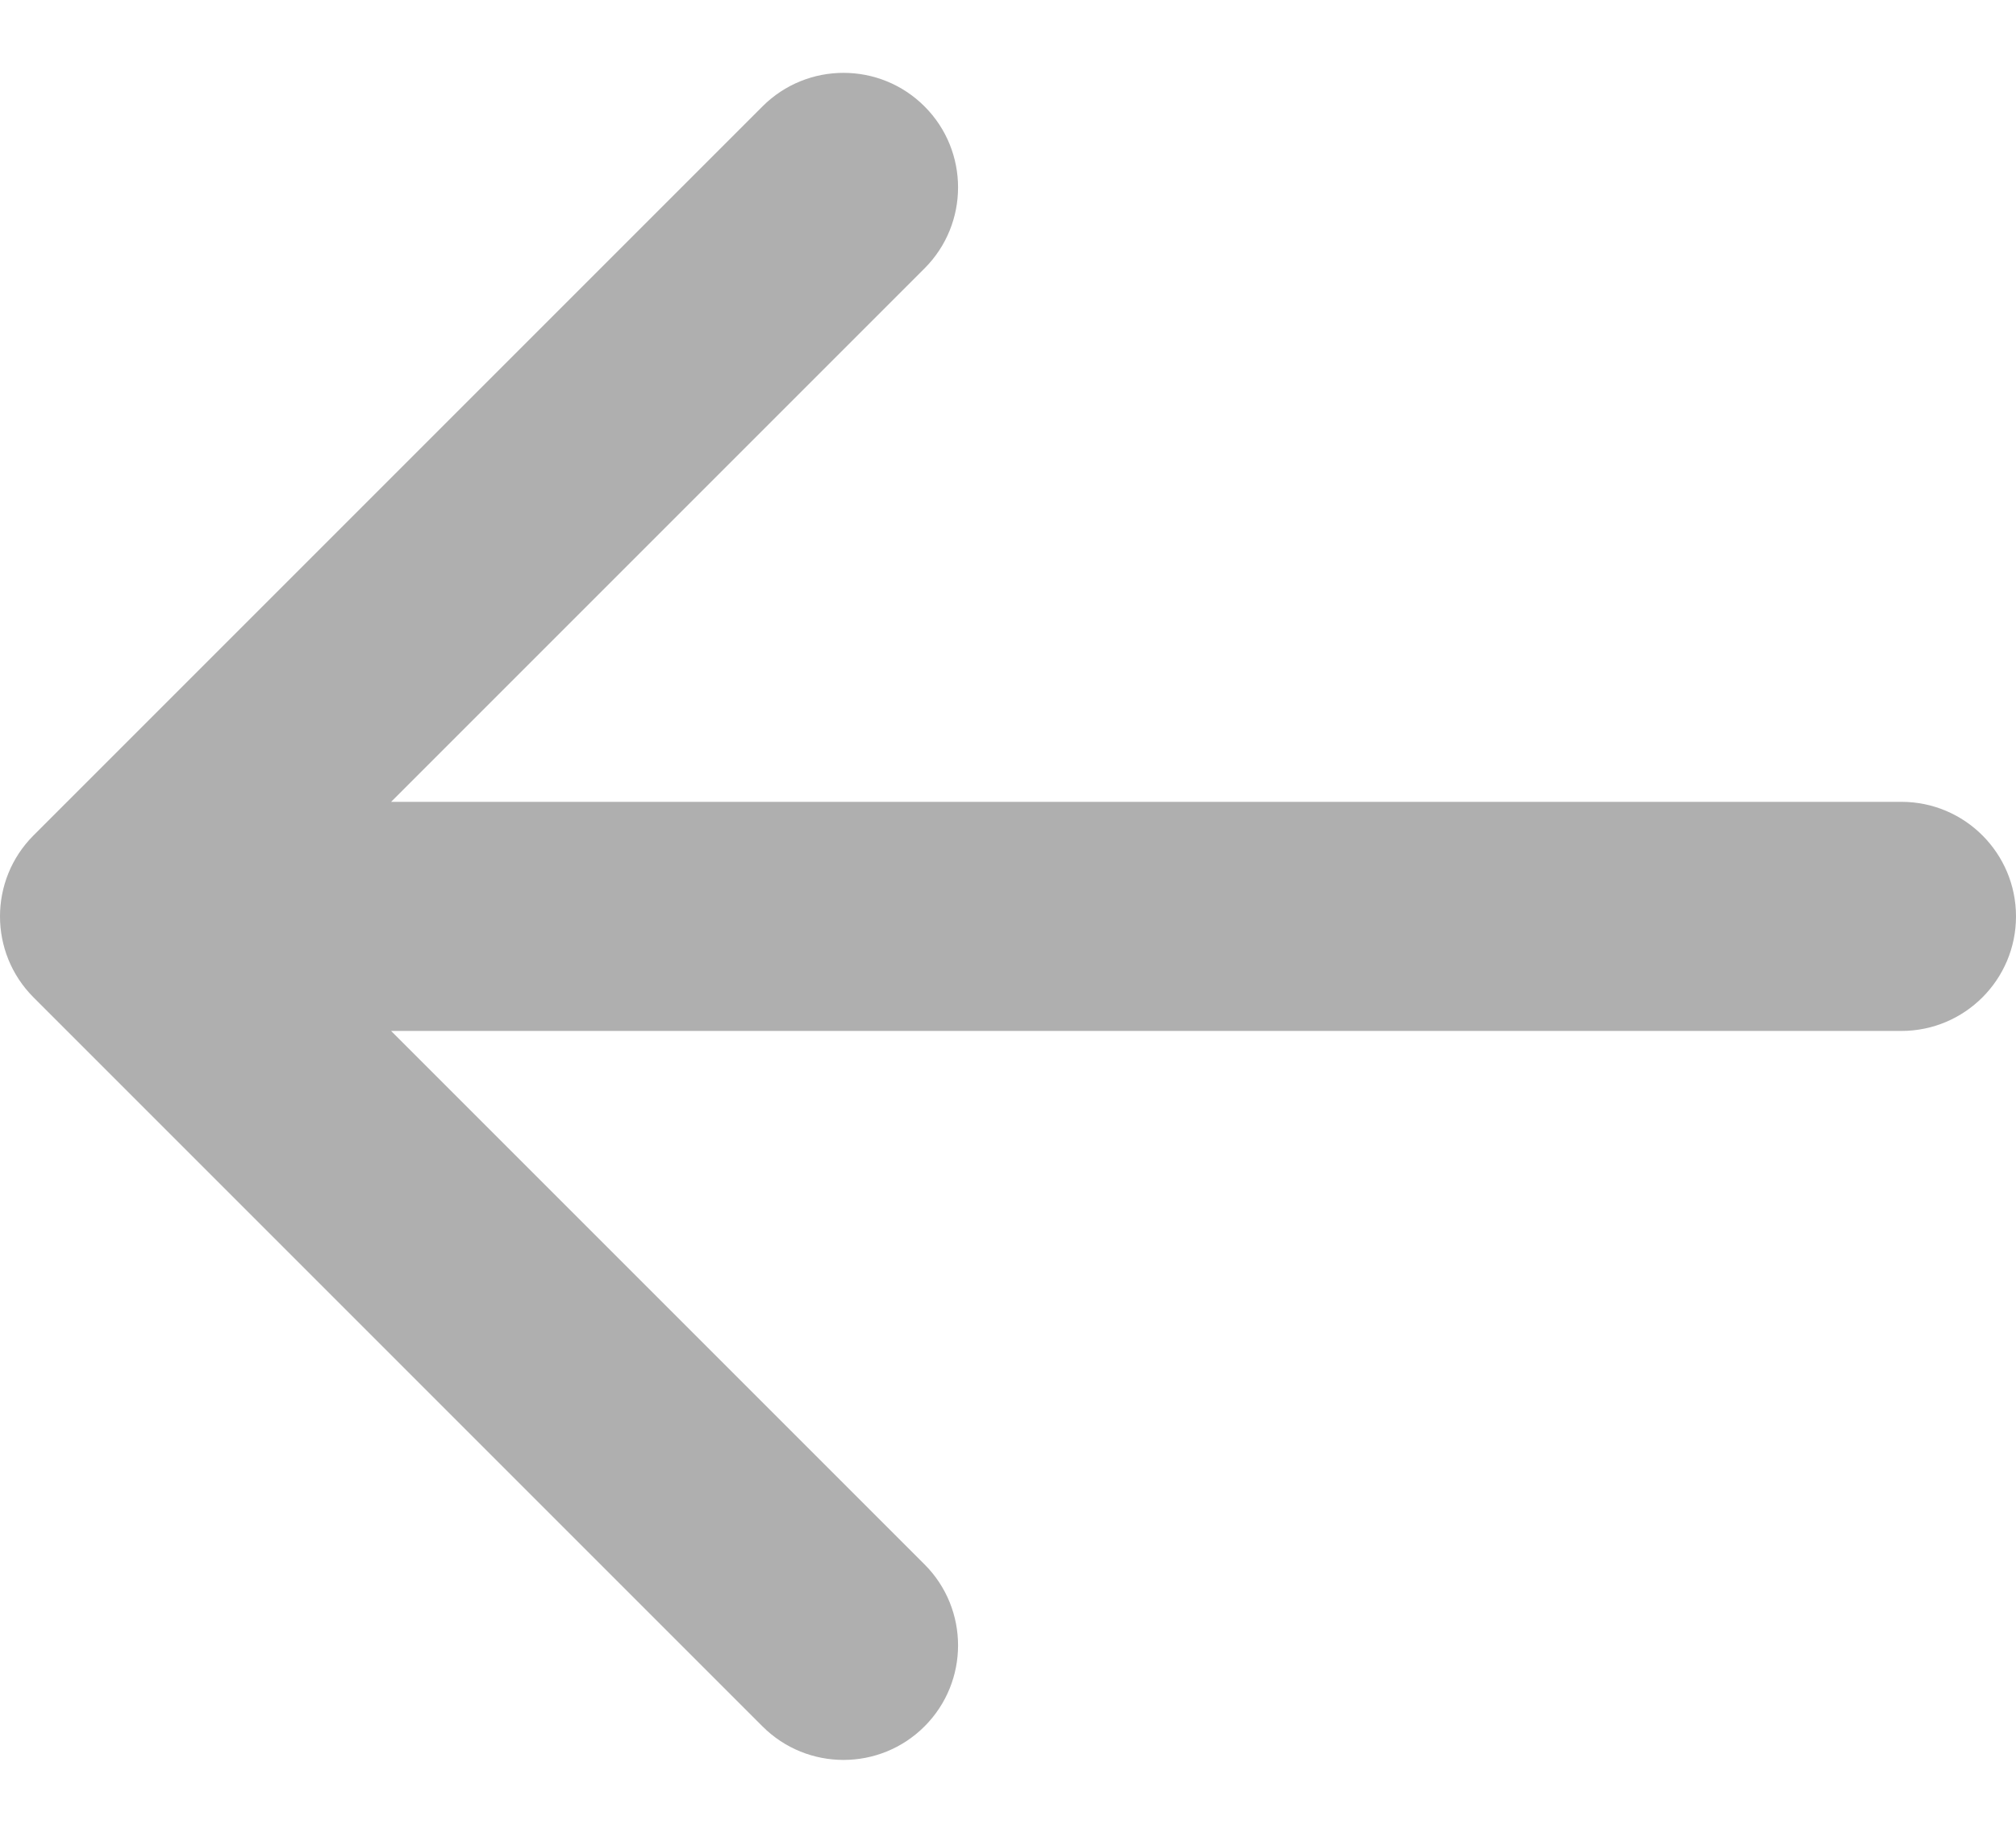
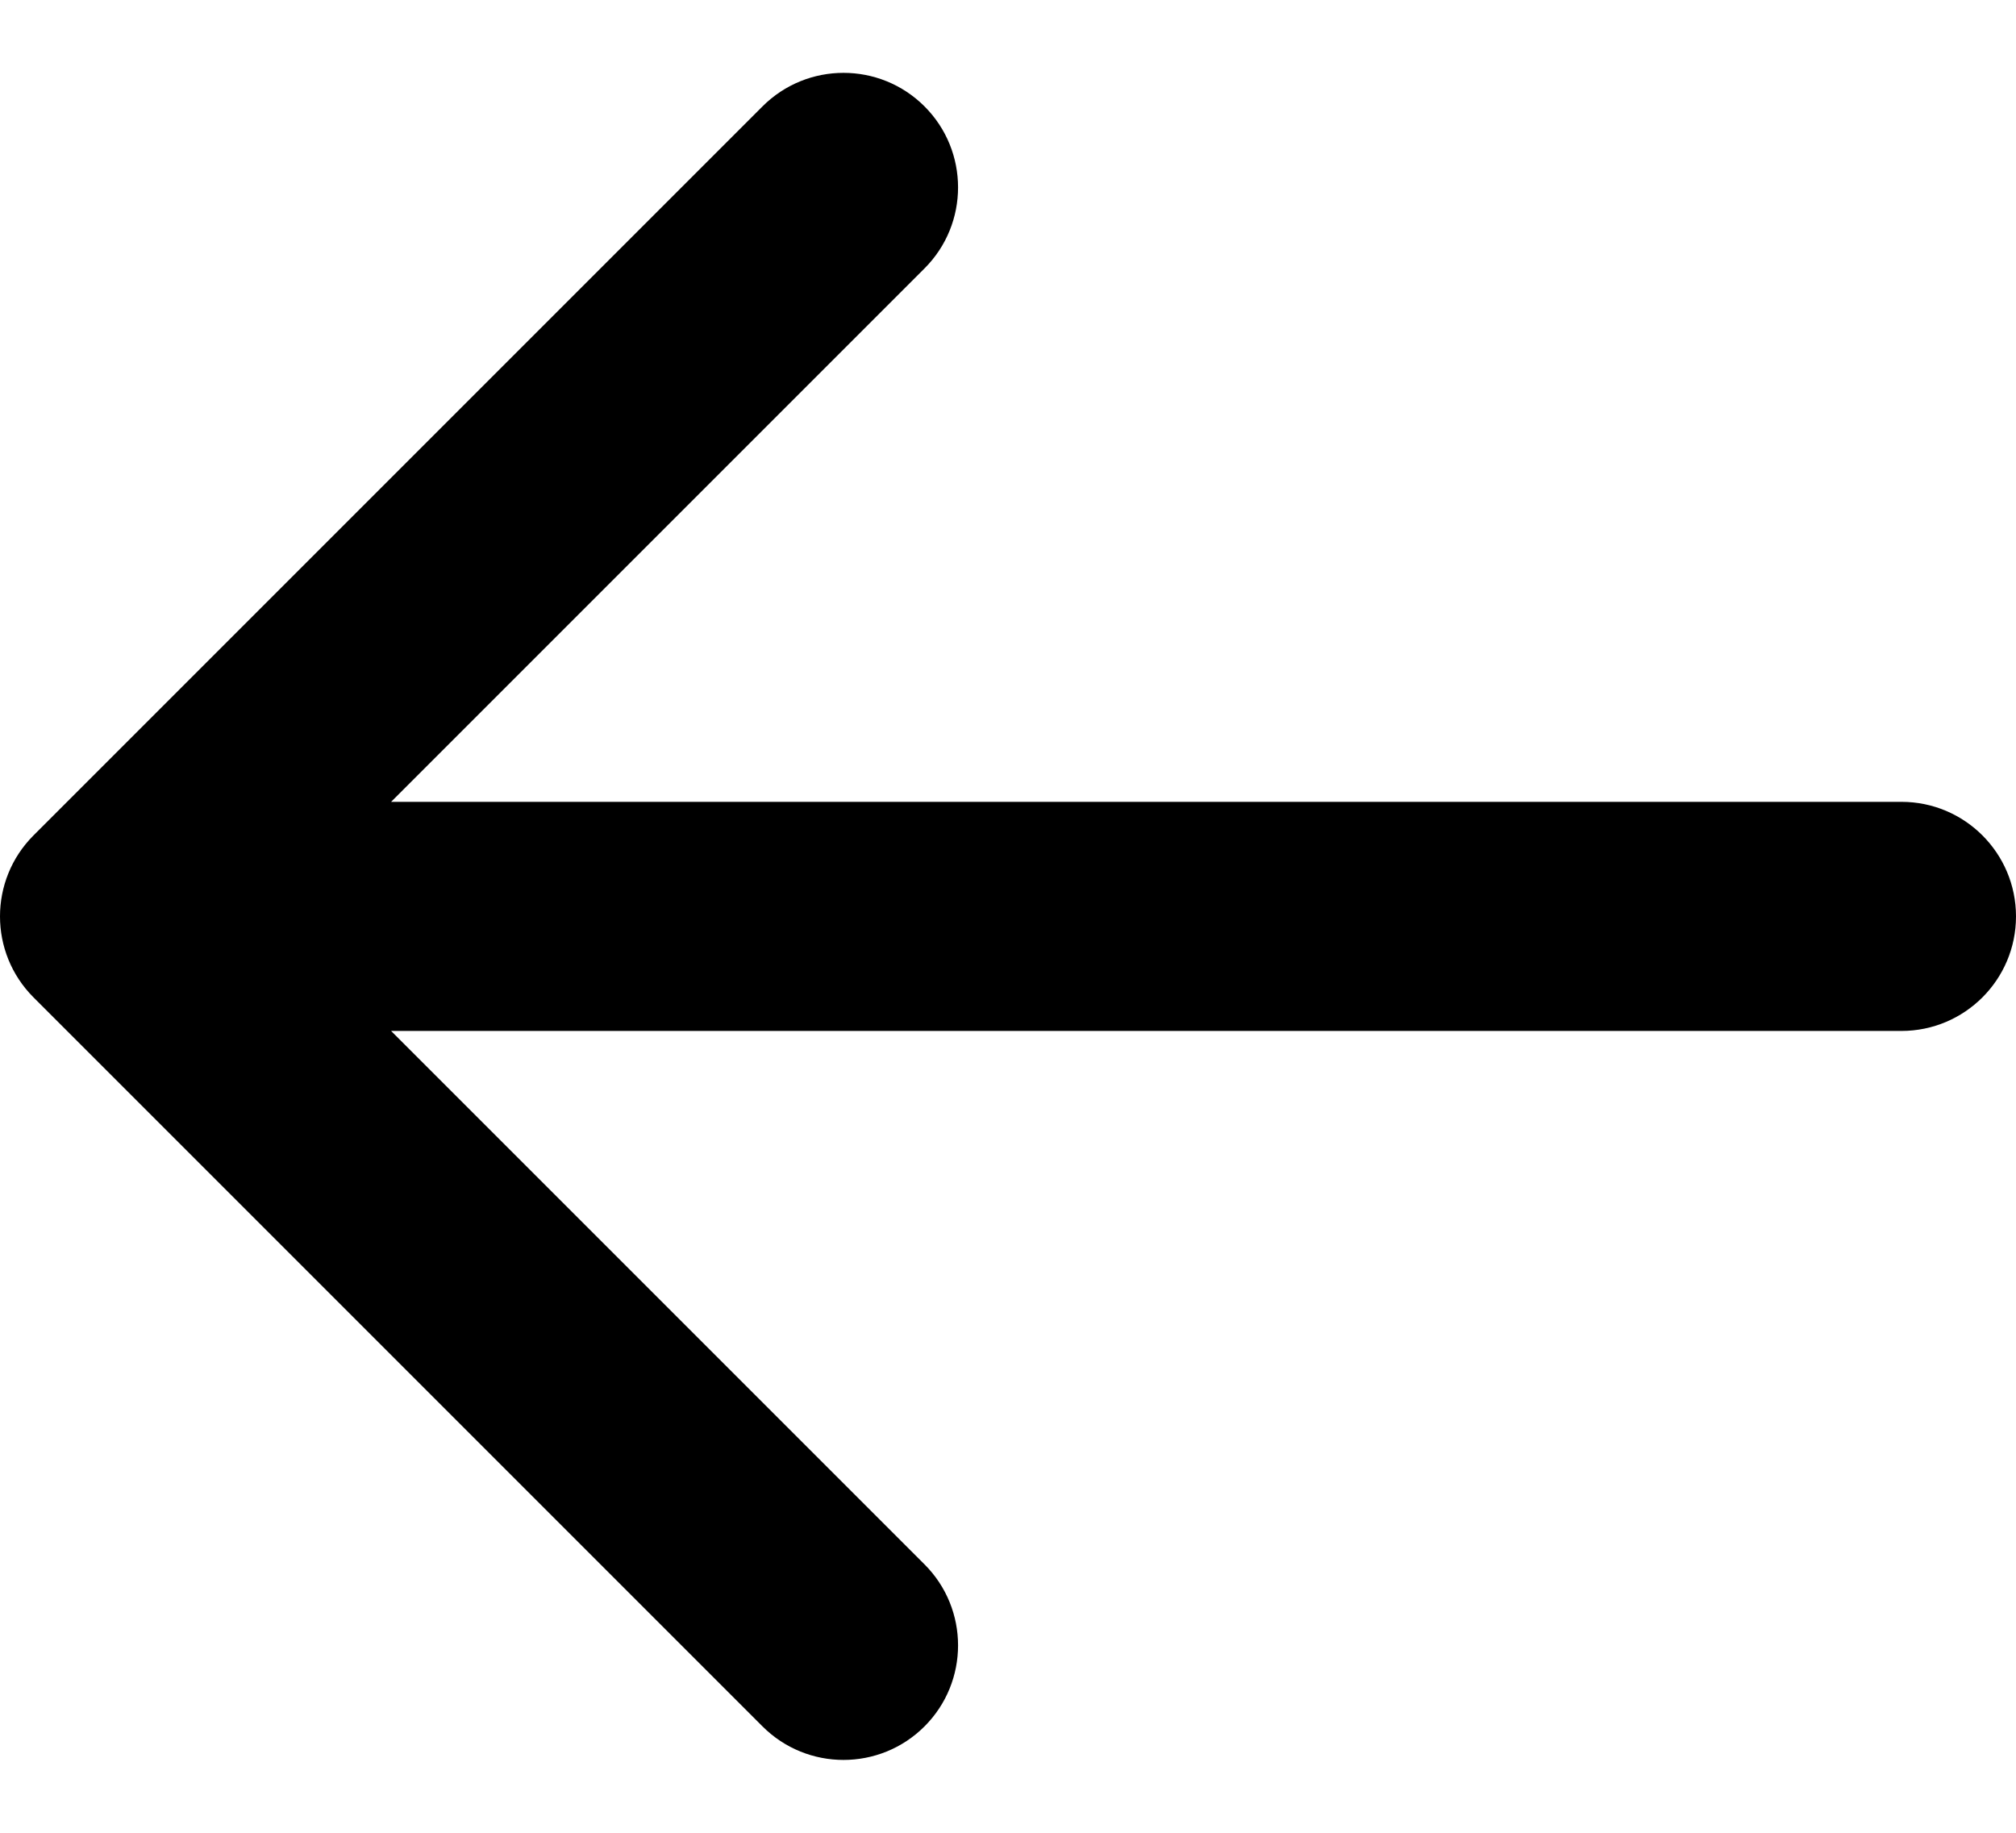
<svg xmlns="http://www.w3.org/2000/svg" width="22" height="20" viewBox="0 0 22 20" fill="none">
-   <path d="M20.75 11.25C21.44 11.25 22 10.69 22 10C22 9.31 21.44 8.75 20.75 8.75V11.25ZM0.366 9.116C-0.122 9.604 -0.122 10.396 0.366 10.884L8.321 18.839C8.809 19.327 9.601 19.327 10.089 18.839C10.577 18.351 10.577 17.559 10.089 17.071L3.018 10L10.089 2.929C10.577 2.441 10.577 1.649 10.089 1.161C9.601 0.673 8.809 0.673 8.321 1.161L0.366 9.116ZM20.75 8.75H1.25V11.25H20.75V8.75Z" fill="#AFAFAF" />
+   <path d="M20.75 11.25C21.44 11.25 22 10.69 22 10C22 9.31 21.44 8.75 20.75 8.75V11.25ZM0.366 9.116C-0.122 9.604 -0.122 10.396 0.366 10.884L8.321 18.839C8.809 19.327 9.601 19.327 10.089 18.839C10.577 18.351 10.577 17.559 10.089 17.071L3.018 10L10.089 2.929C10.577 2.441 10.577 1.649 10.089 1.161C9.601 0.673 8.809 0.673 8.321 1.161L0.366 9.116ZM20.75 8.75H1.25V11.25H20.75V8.75Z" fill="currentColor" />
</svg>
